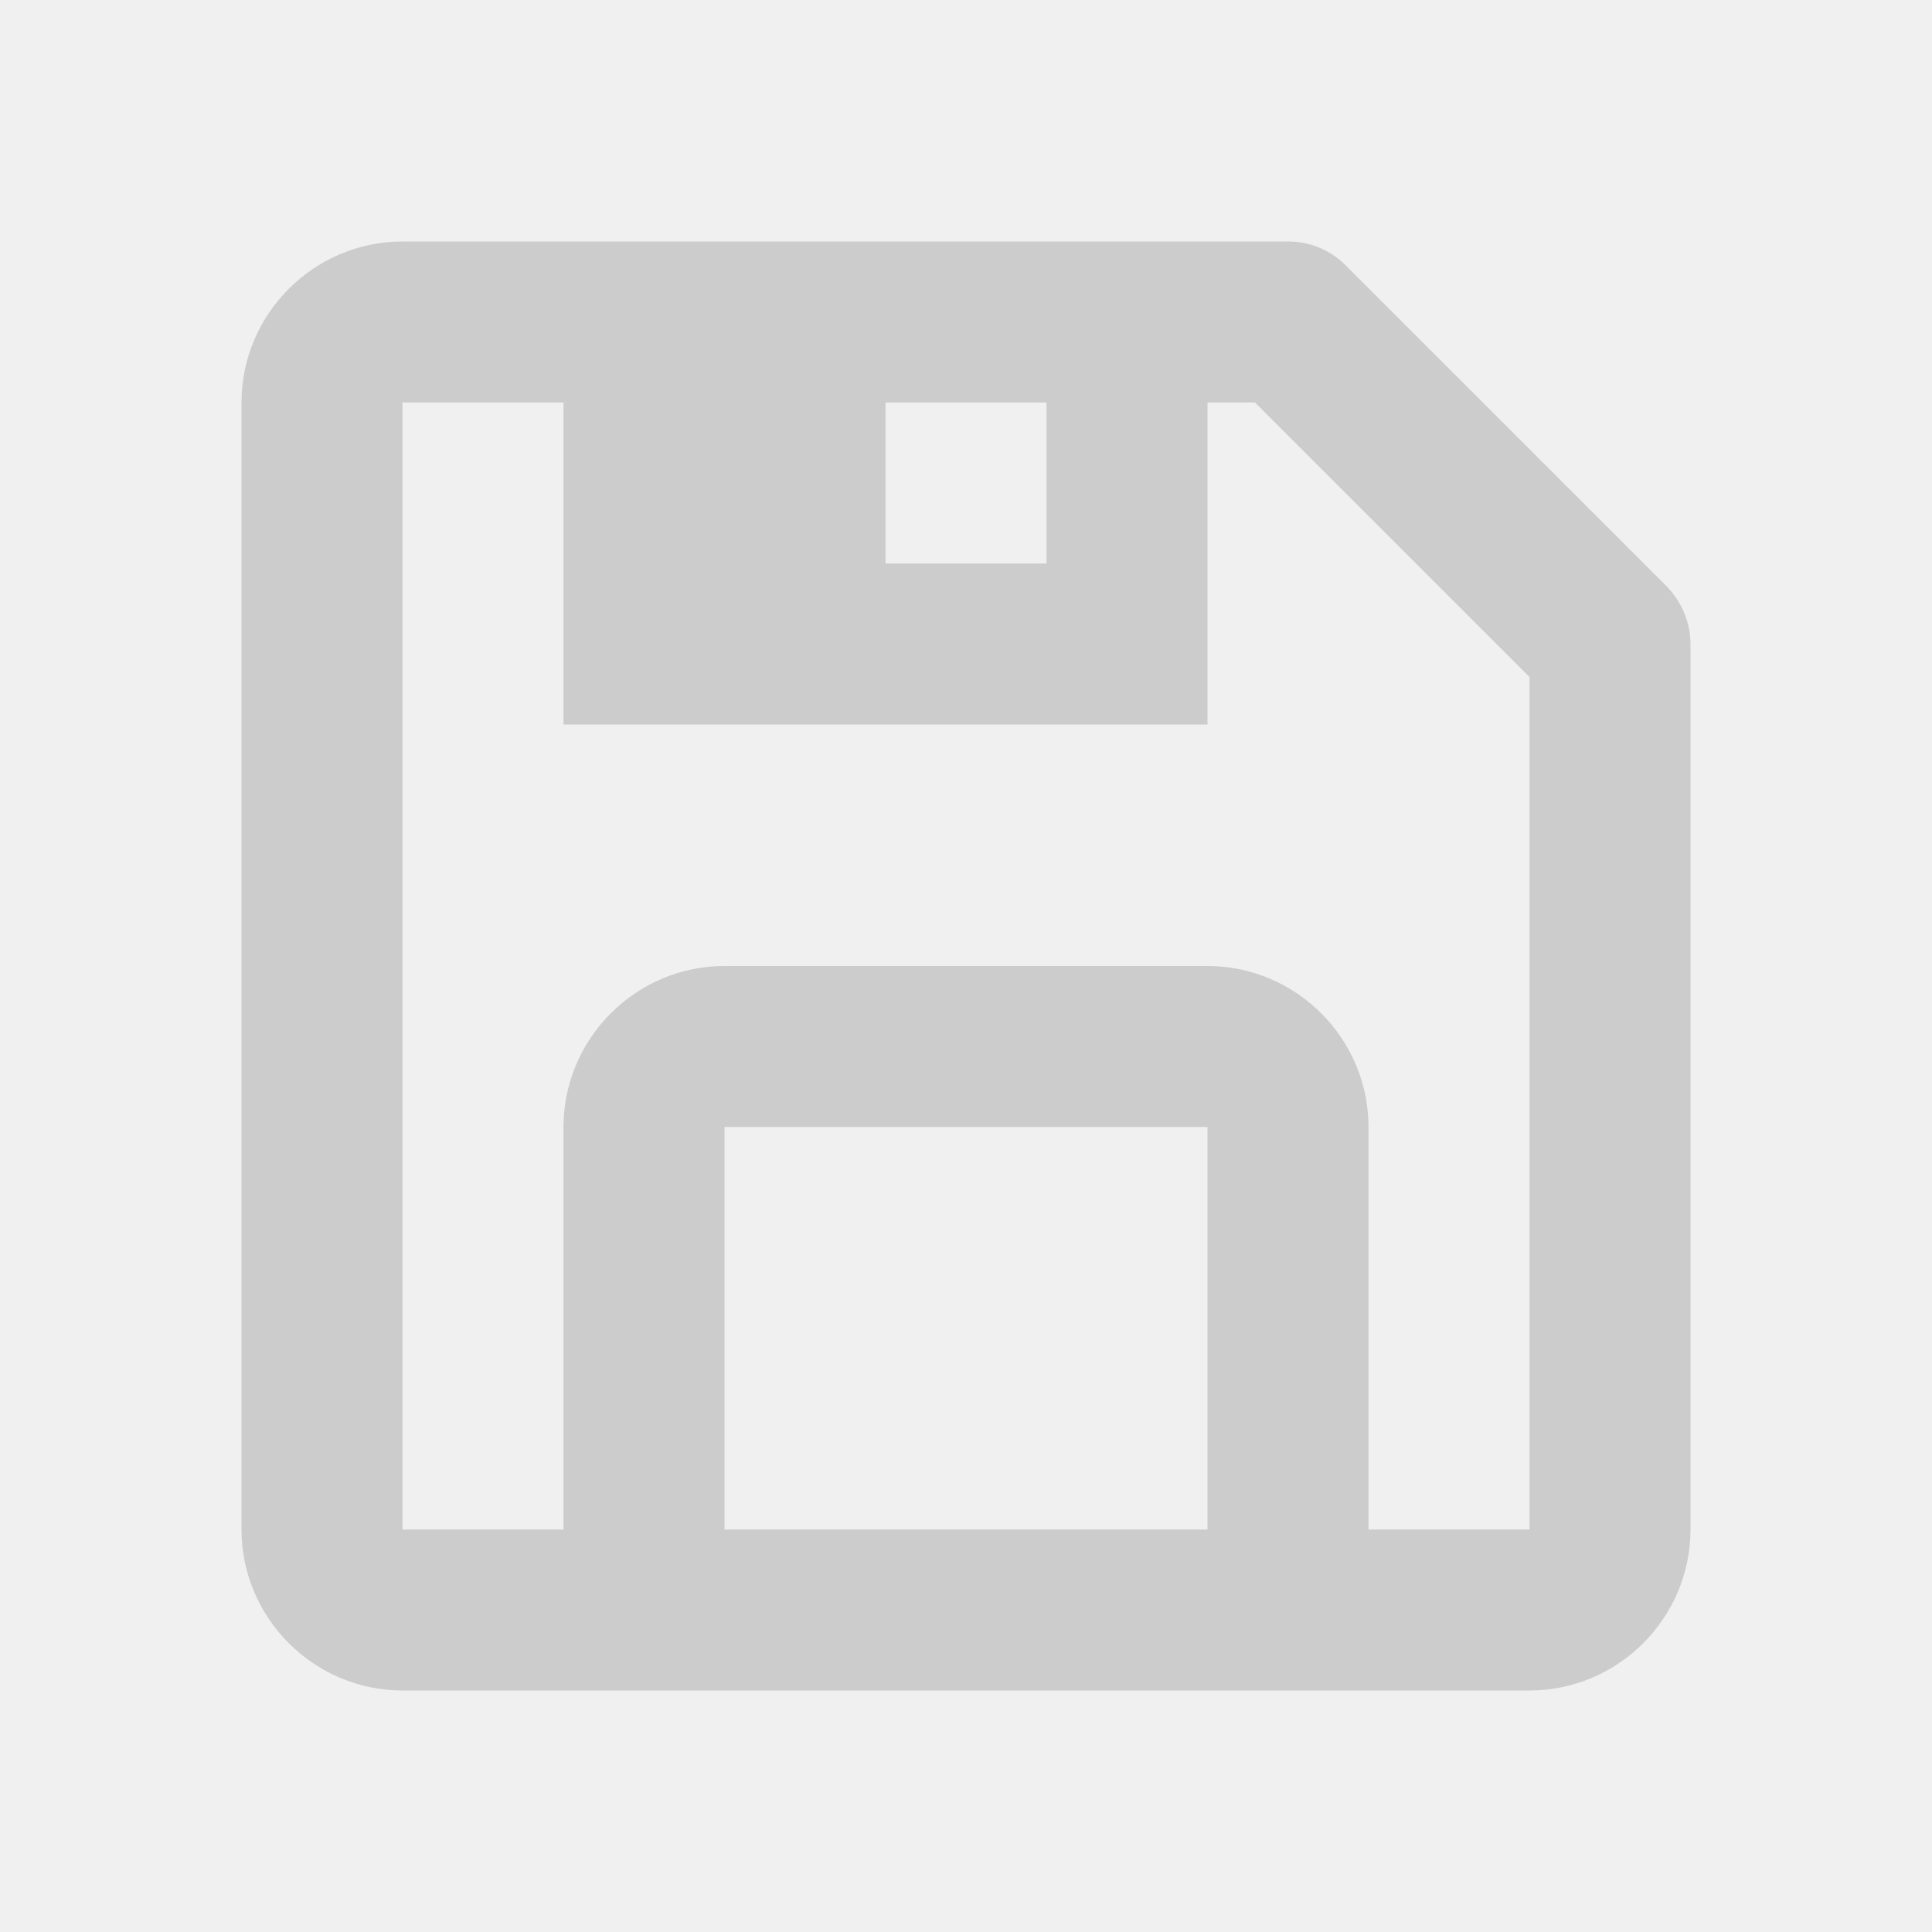
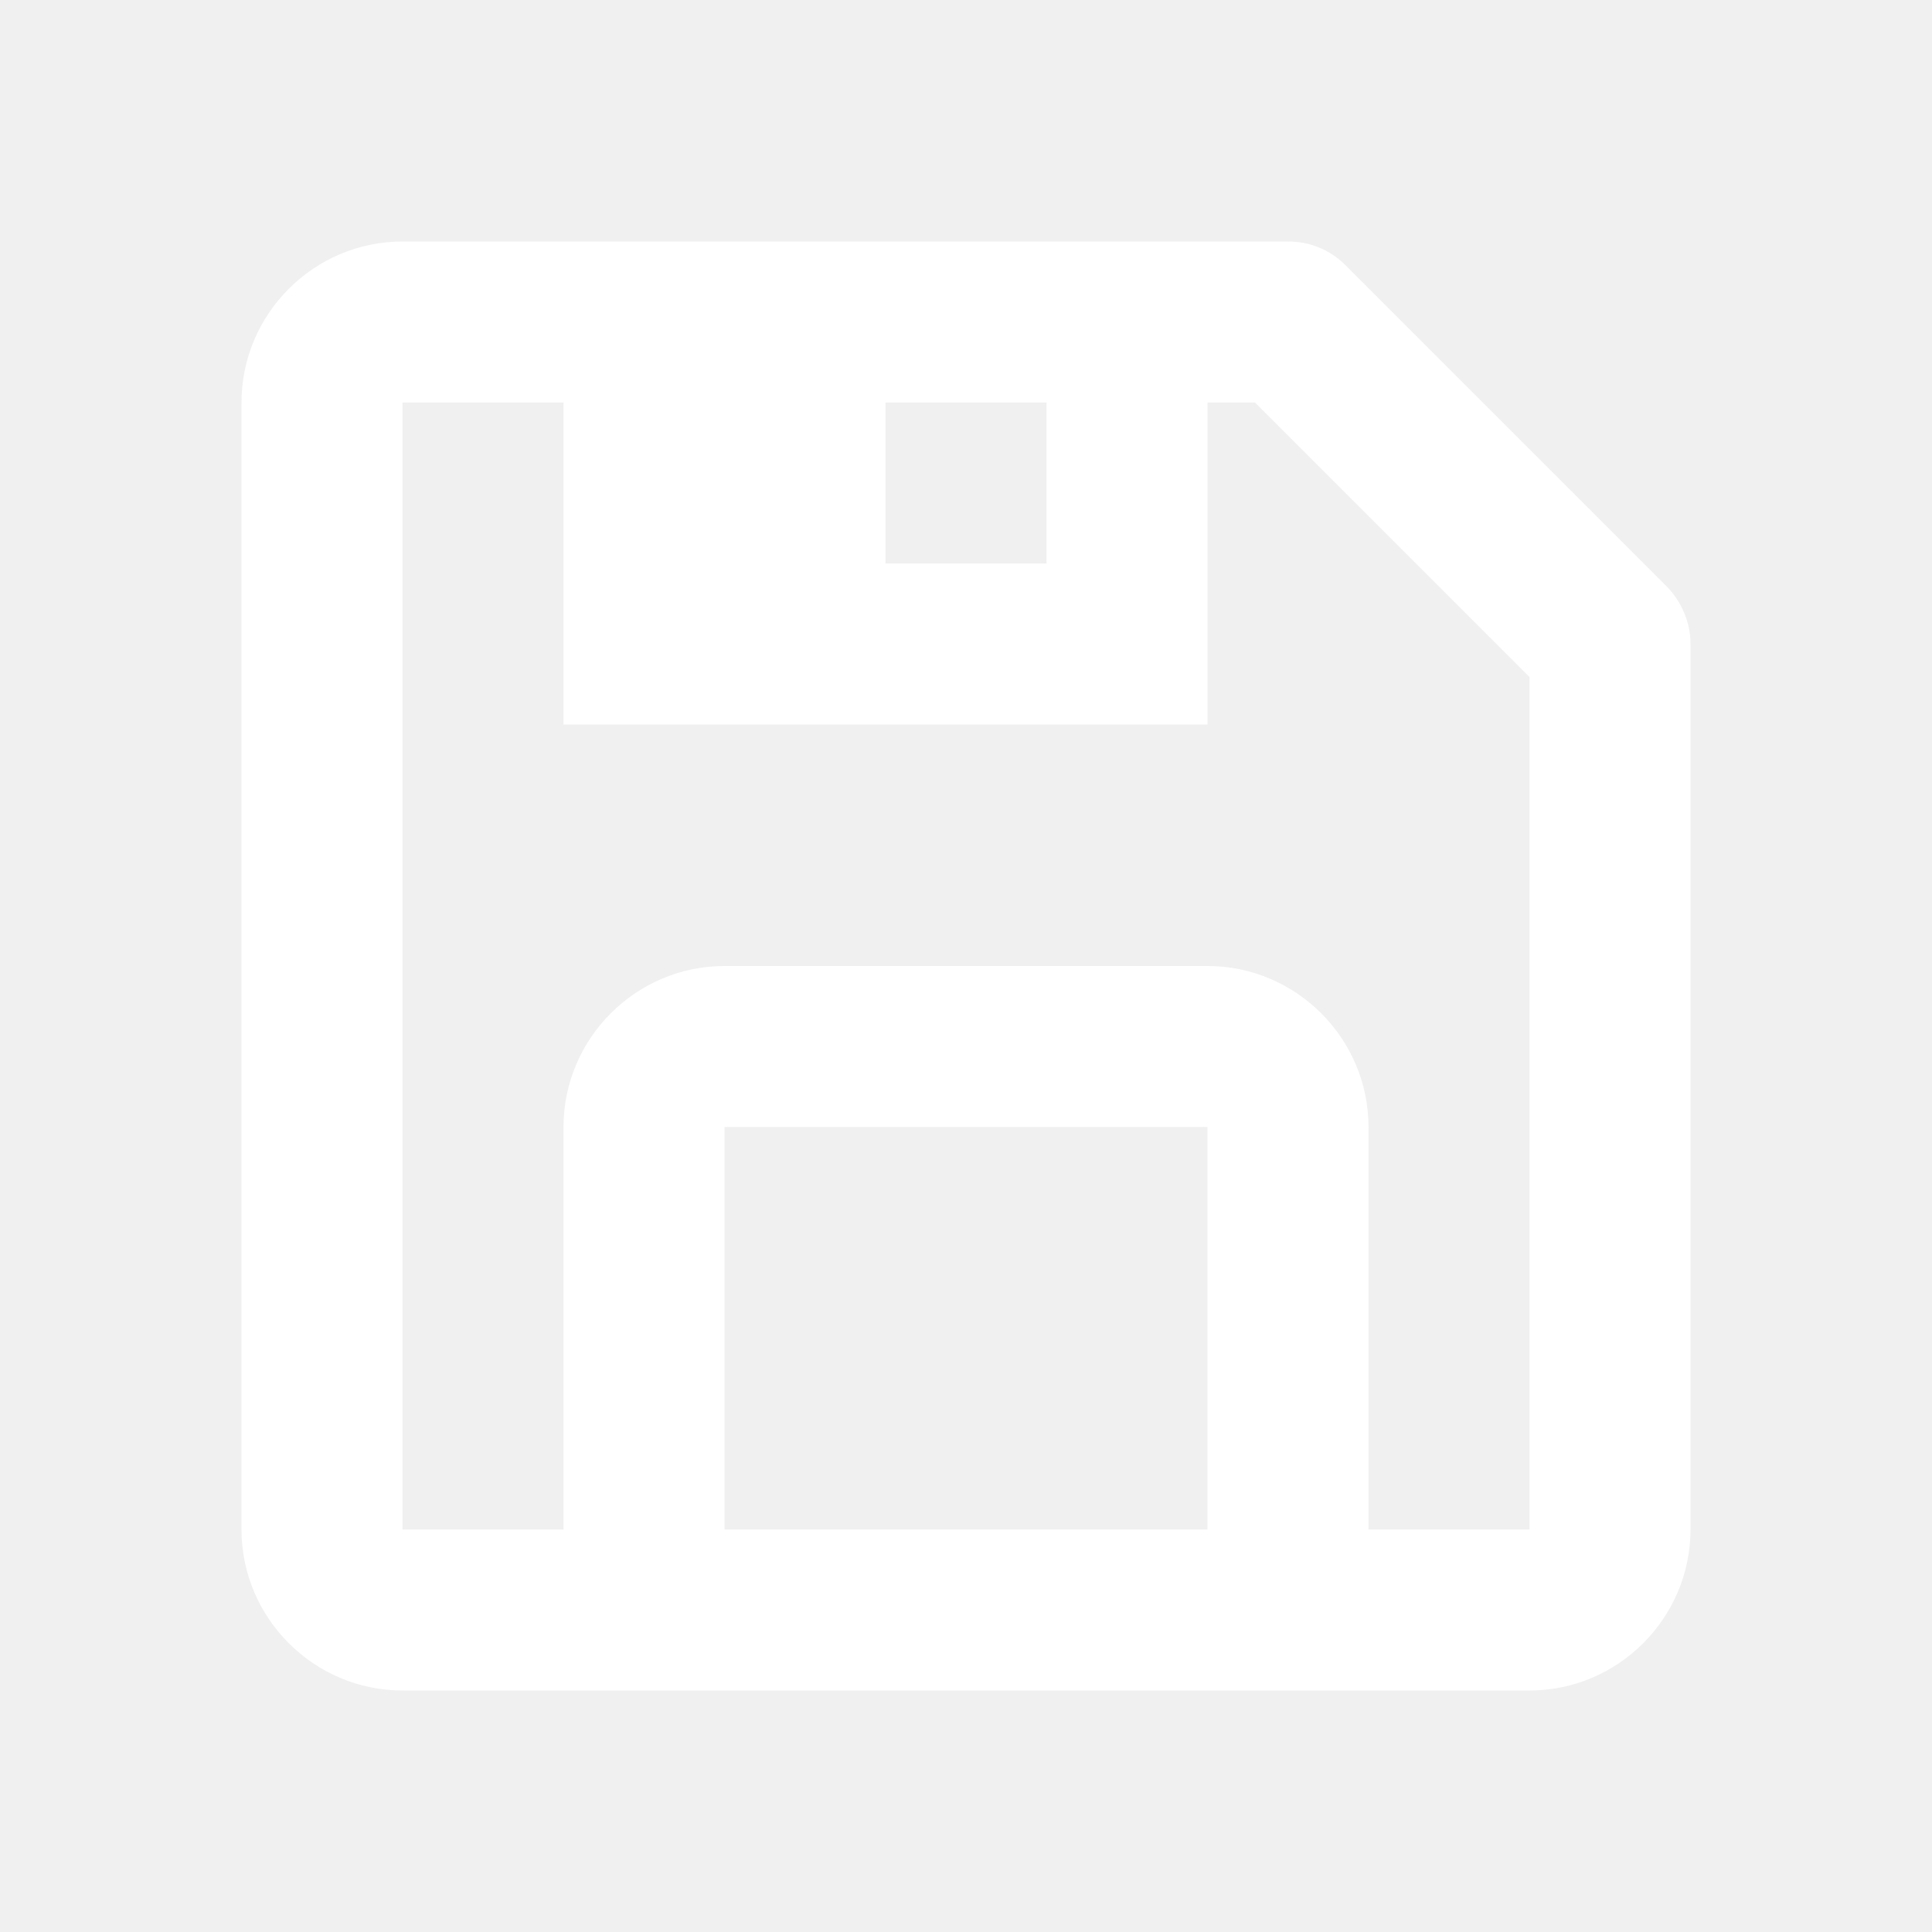
- <svg xmlns="http://www.w3.org/2000/svg" width="24" height="24" fill="#ccc" viewBox="0 0 24 24">
+ <svg xmlns="http://www.w3.org/2000/svg" width="24" height="24" fill="#ffffff" viewBox="0 0 24 24">
  <path d="M5 21h14c1.1 0 2-.9 2-2V8c0-.27-.11-.52-.29-.71l-4-4A1 1 0 0 0 16 3H5c-1.1 0-2 .9-2 2v14c0 1.1.9 2 2 2m10-2H9v-5h6zM11 5h2v2h-2zM5 5h2v4h8V5h.59L19 8.41V19h-2v-5c0-1.1-.9-2-2-2H9c-1.1 0-2 .9-2 2v5H5z" />
</svg>
